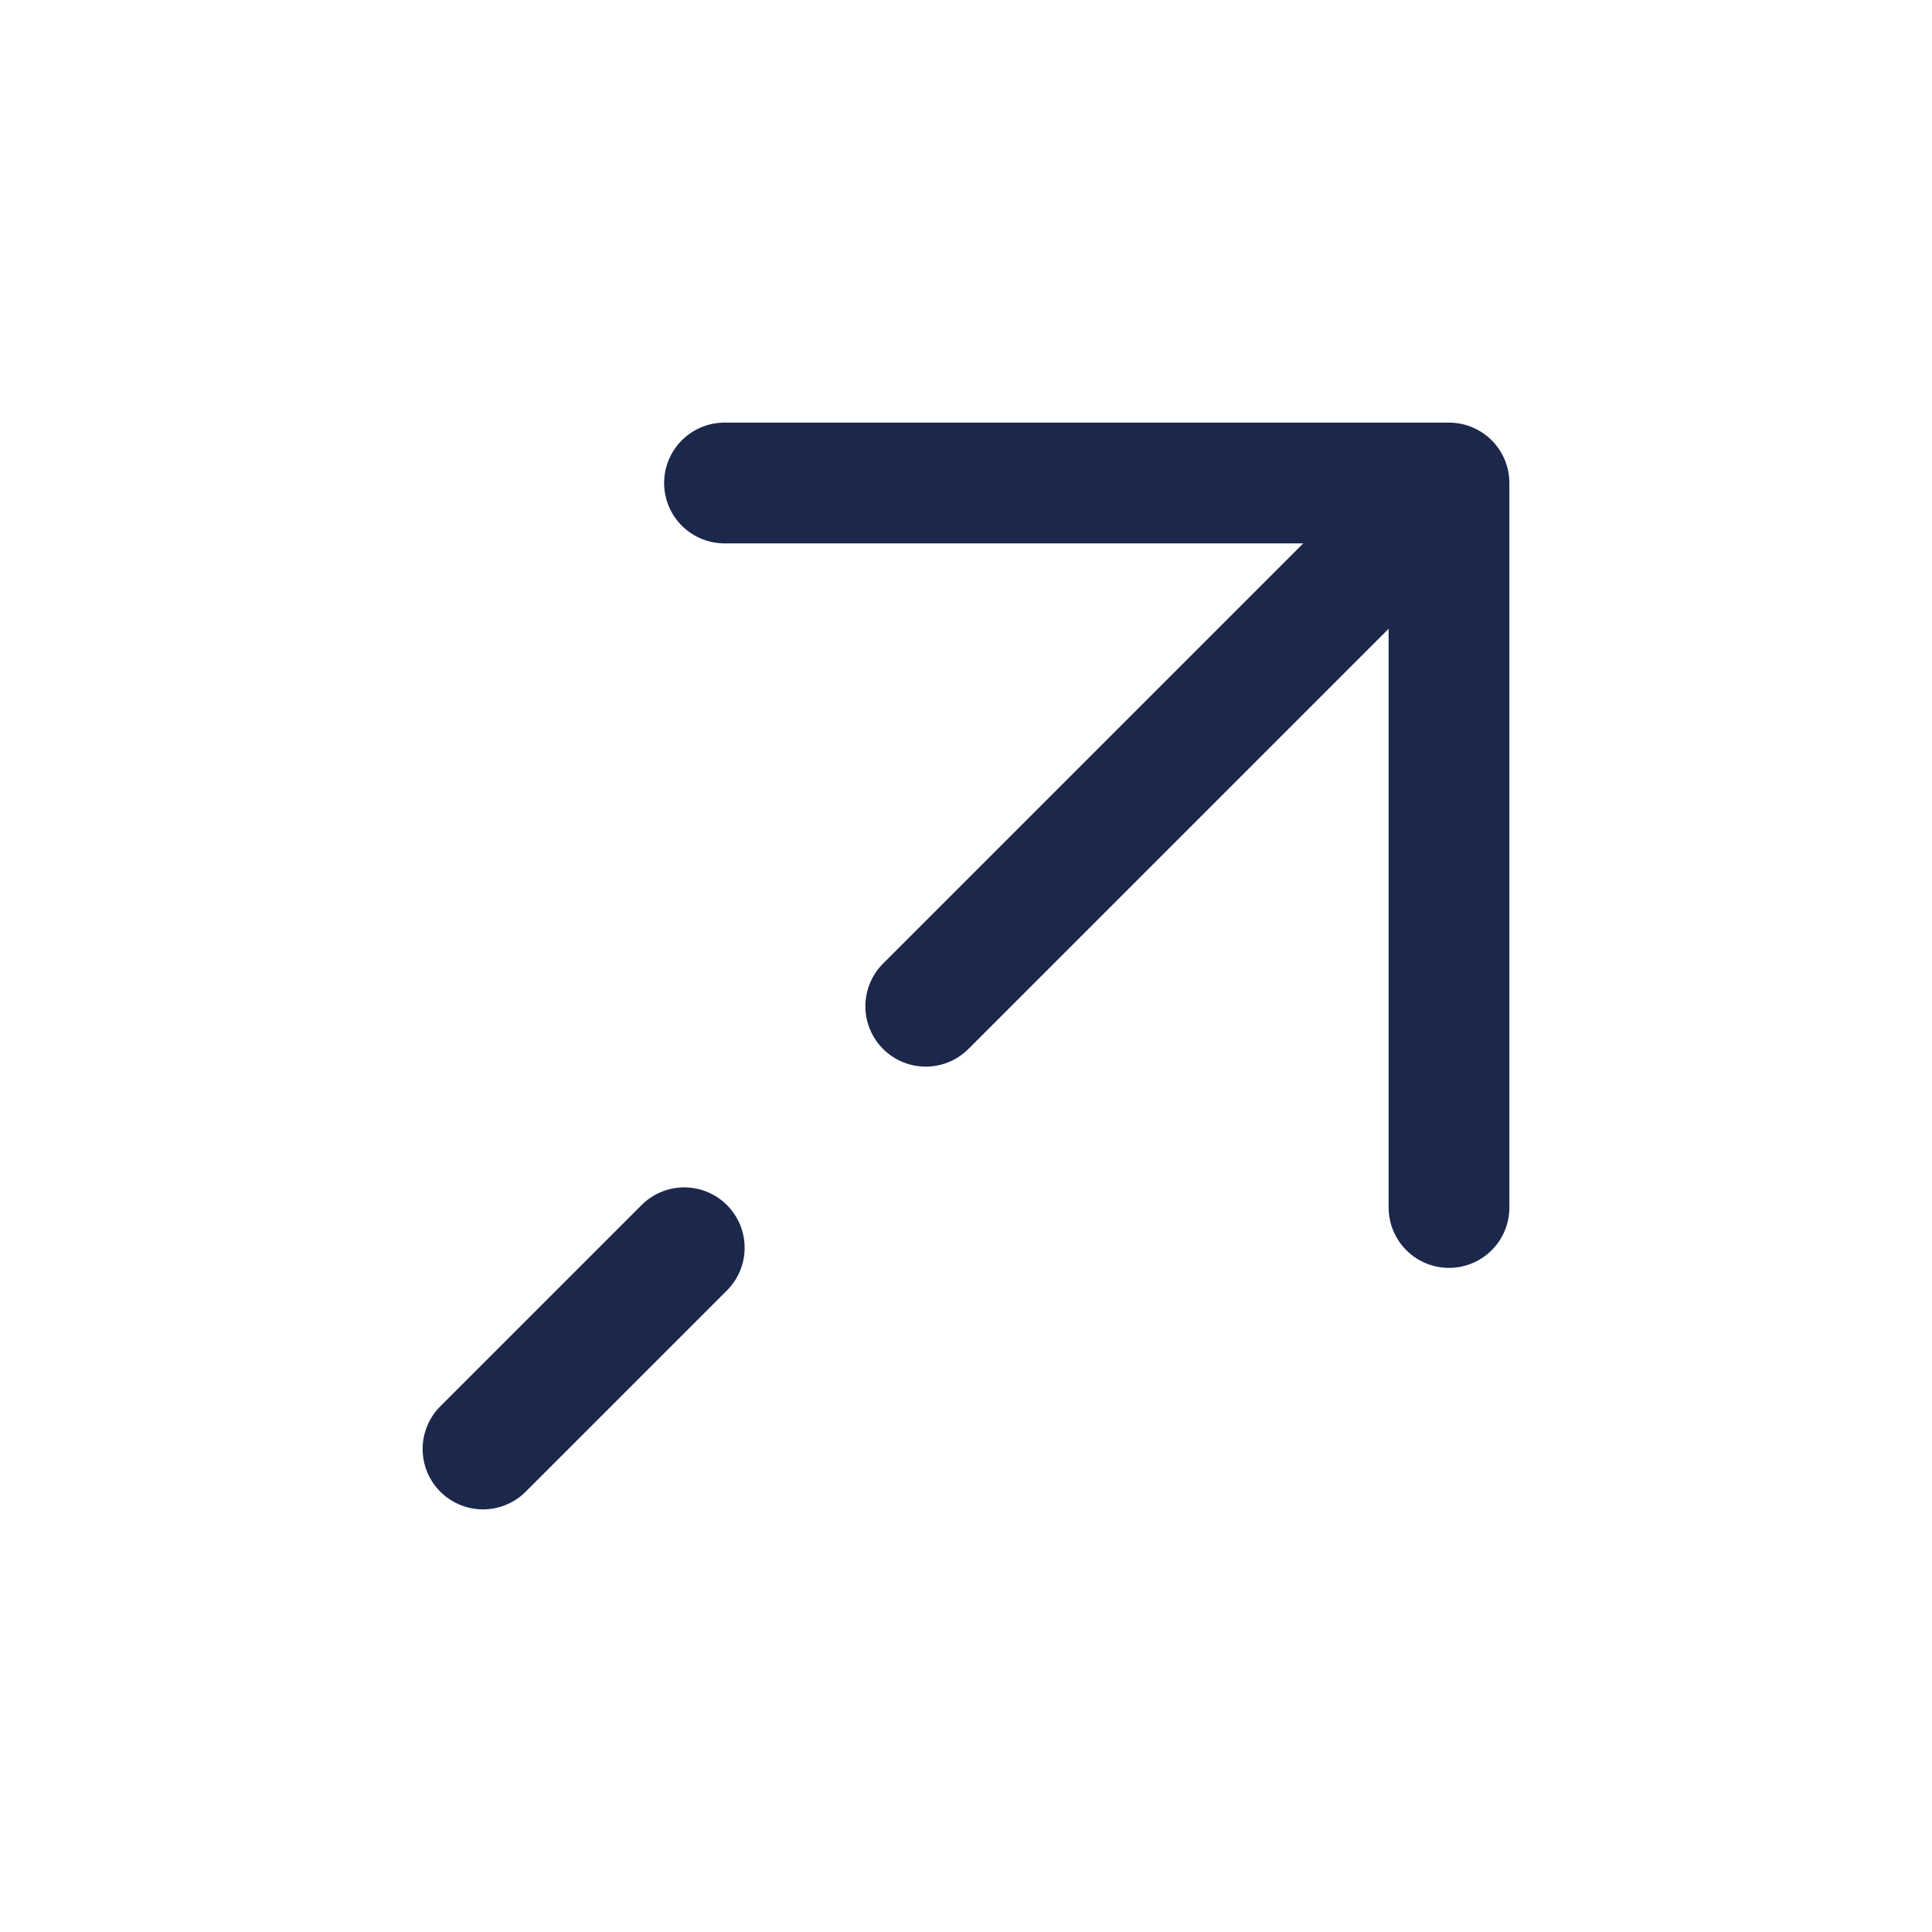
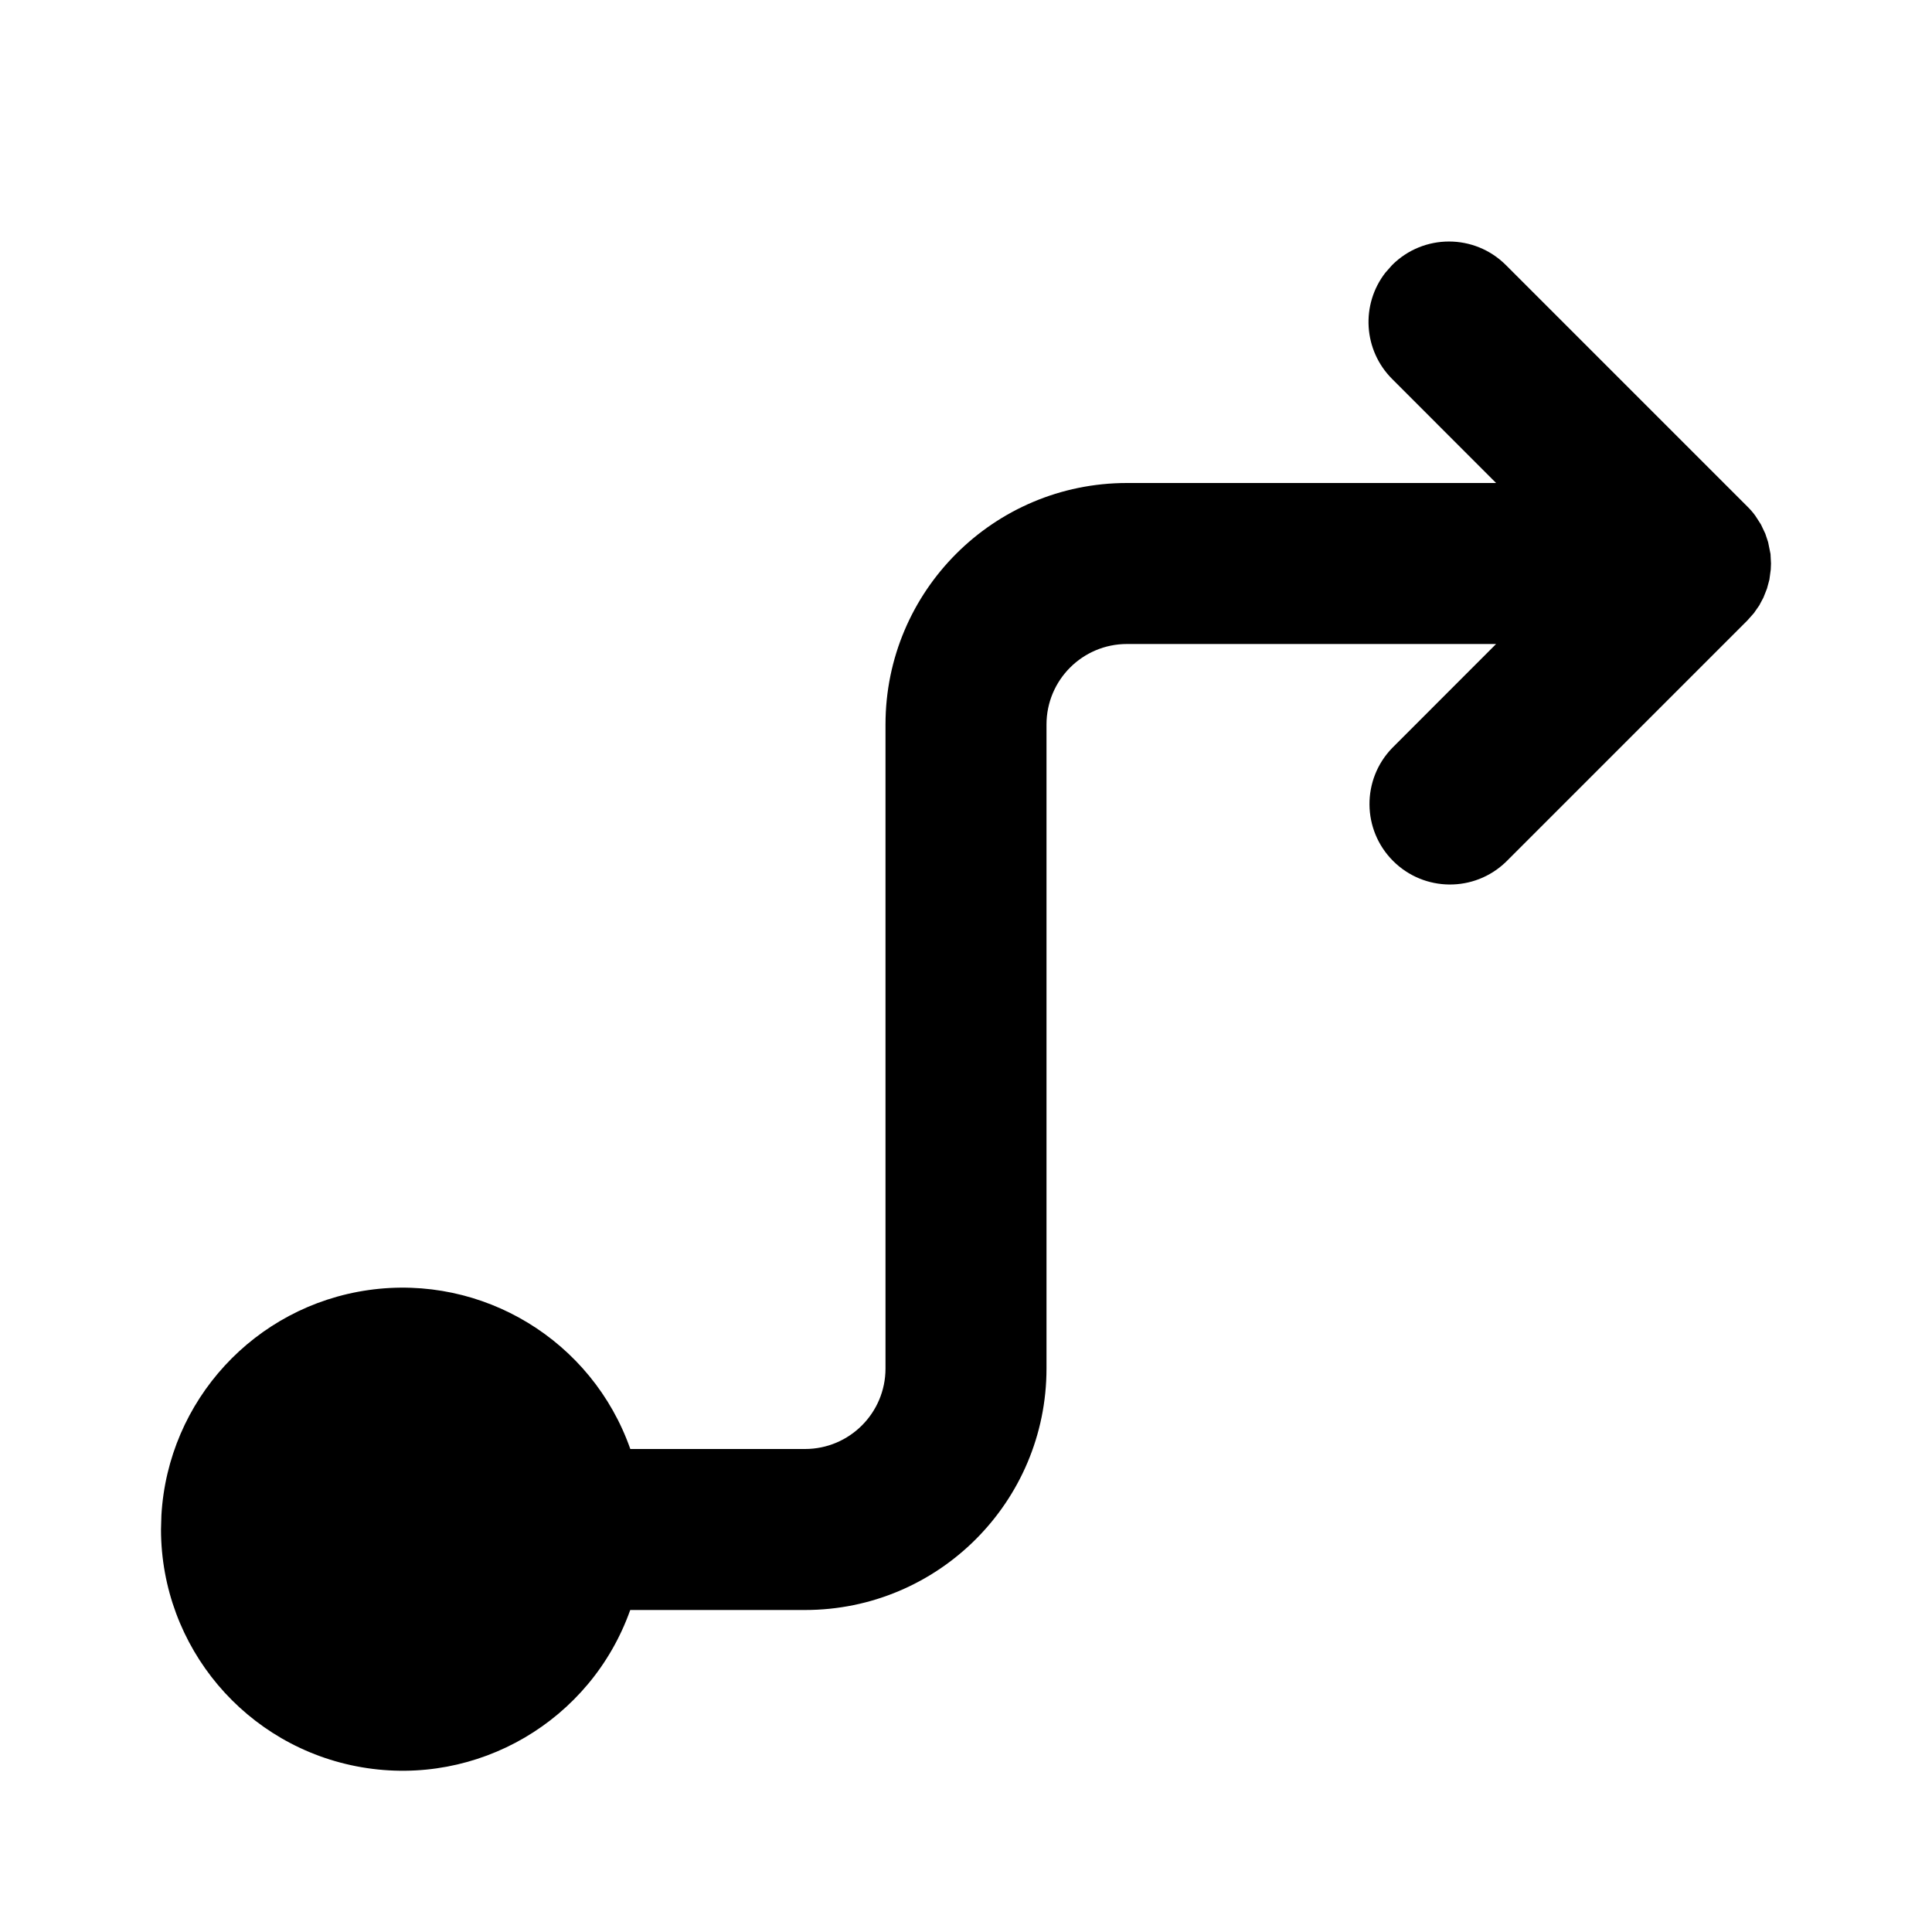
- <svg xmlns="http://www.w3.org/2000/svg" width="800px" height="800px" viewBox="0 0 24 24" fill="none">
-   <path d="M6 18L8.5 15.5M18 6H9M18 6V15M18 6L11.5 12.5" stroke="#1C274C" stroke-width="1.5" stroke-linecap="round" stroke-linejoin="round" />
+ <svg xmlns="http://www.w3.org/2000/svg" width="24" height="24" viewBox="0 0 24 24" fill="currentColor" class="icon icon-tabler icons-tabler-filled icon-tabler-arrow-guide">
+   <path stroke="none" d="M0 0h24v24H0z" fill="none" />
+   <path d="M18.707 3.293l3 3q .054 .053 .097 .112l.071 .11l.054 .114l.035 .105l.03 .148l.006 .118l-.003 .075l-.017 .126l-.03 .111l-.044 .111l-.052 .098l-.067 .096l-.08 .09l-3 3a1 1 0 0 1 -1.414 -1.414l1.292 -1.293h-4.585a1 1 0 0 0 -1 1v8a3 3 0 0 1 -3 3h-2.171a3.001 3.001 0 0 1 -5.829 -1l.005 -.176a3 3 0 0 1 5.825 -.824h2.17a1 1 0 0 0 1 -1v-8a3 3 0 0 1 3 -3h4.585l-1.292 -1.293a1 1 0 0 1 -.083 -1.32l.083 -.094a1 1 0 0 1 1.414 0" />
</svg>
